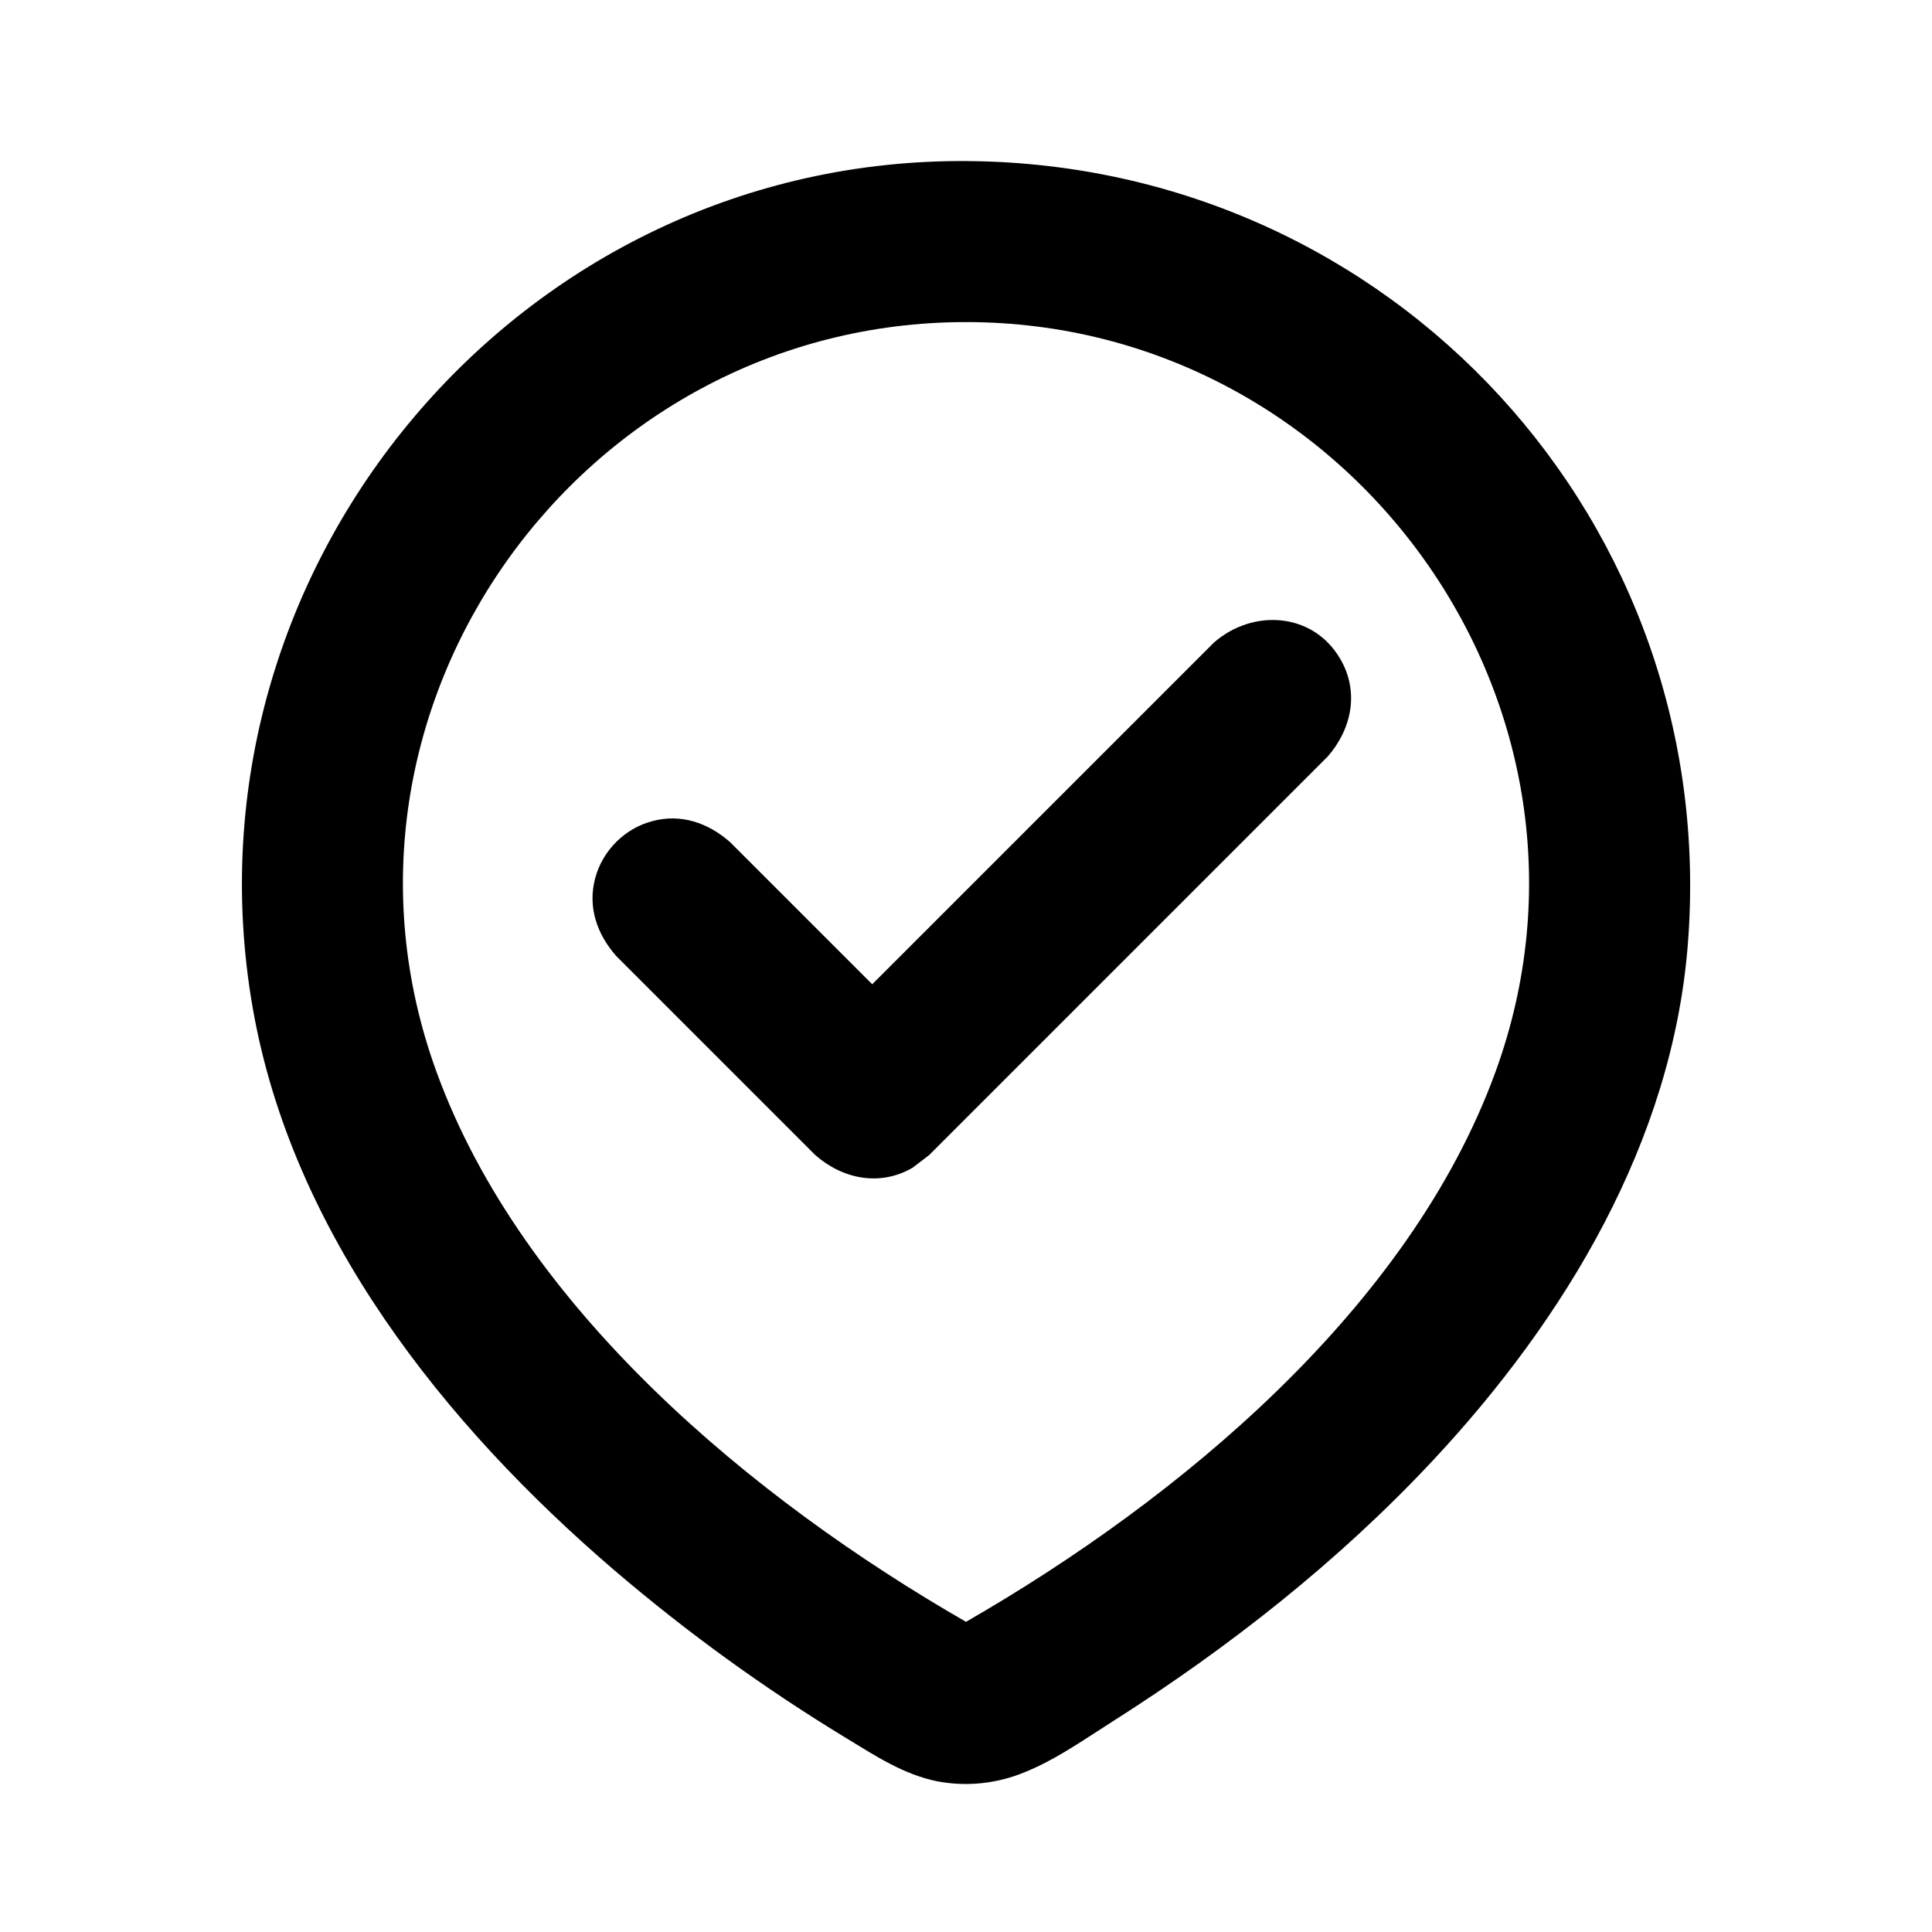
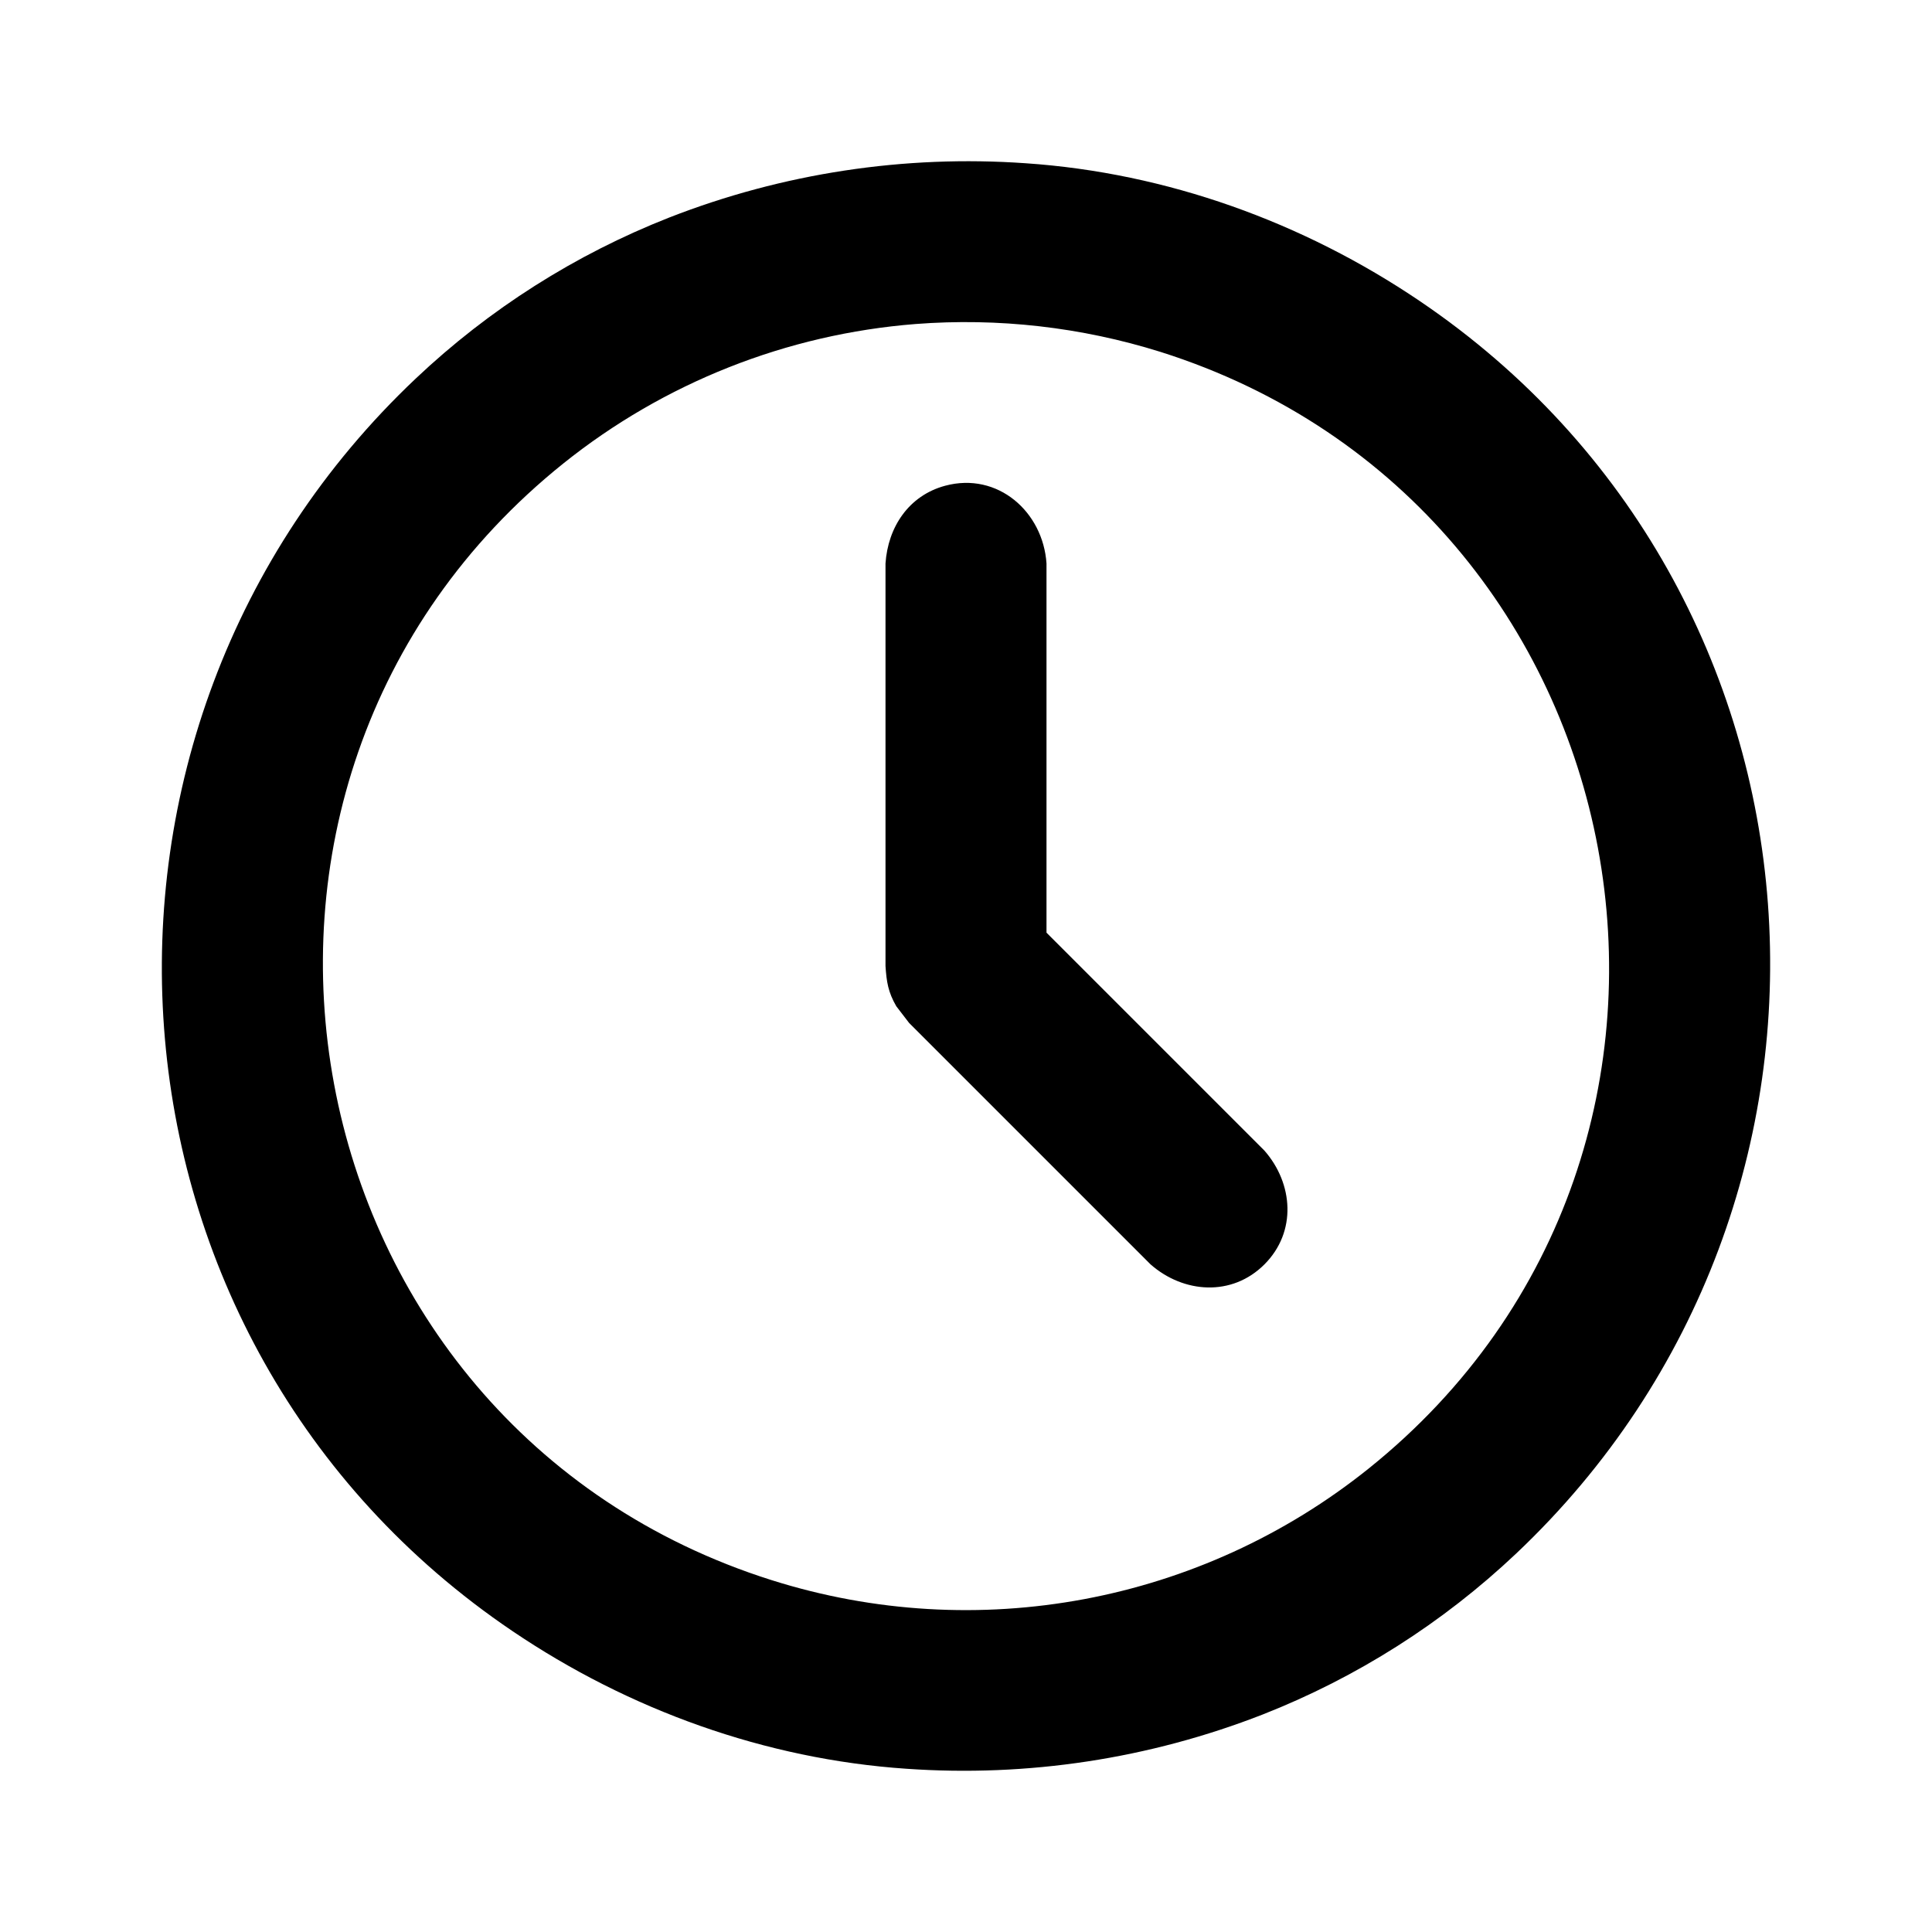
<svg xmlns="http://www.w3.org/2000/svg" viewBox="0 0 24 24">
-   <path fill="currentColor" d="m10.835 12.227 4.244-4.244c.482-.423 1.234-.381 1.573.207.235.406.139.867-.158 1.207l-4.952 4.952-.207.158c-.407.235-.868.139-1.207-.158l-2.475-2.475c-.238-.272-.355-.607-.259-.966.092-.342.365-.616.707-.707.359-.097.695.021.966.258Zm.813 9.902c-.418-.082-.777-.319-1.135-.537a22 22 0 0 1-2.883-2.087c-2.111-1.81-4.008-4.188-4.493-6.998C2.191 7.034 6.468 1.944 12.04 2.001c5.258.053 9.346 4.488 8.926 9.74-.195 2.444-1.522 4.64-3.161 6.396-1.17 1.253-2.535 2.327-3.98 3.245-.384.244-.79.535-1.225.681a1.9 1.9 0 0 1-.952.066M12 20.147c2.646-1.522 5.509-3.895 6.578-6.833C20.224 8.792 16.782 4.001 12 4.001s-8.224 4.791-6.578 9.313c1.069 2.938 3.932 5.311 6.578 6.833" />
+   <path fill="currentColor" d="m13 11.586l2.707 2.707c.359.409.404 1.01 0 1.414s-1.005.359-1.414 0l-3-3l-.159-.207c-.101-.175-.121-.302-.134-.5V7c.03-.451.288-.844.741-.966c.656-.176 1.217.327 1.259.966Zm-1.742 10.386c-1.75-.119-3.446-.731-4.895-1.712C1.054 16.668.538 9.075 5.166 4.701a9.8 9.8 0 0 1 3.148-1.999a10.2 10.2 0 0 1 4.428-.674c1.75.119 3.446.731 4.895 1.712c5.309 3.592 5.825 11.185 1.197 15.559a9.8 9.8 0 0 1-3.148 1.999a10.2 10.2 0 0 1-4.428.674m.116-17.947a8 8 0 0 0-4.377 1.733C2.03 9.744 3.51 17.709 9.585 19.629a8 8 0 0 0 7.418-1.387c4.967-3.985 3.487-11.951-2.588-13.871a8.1 8.1 0 0 0-3.041-.346" />
</svg>
